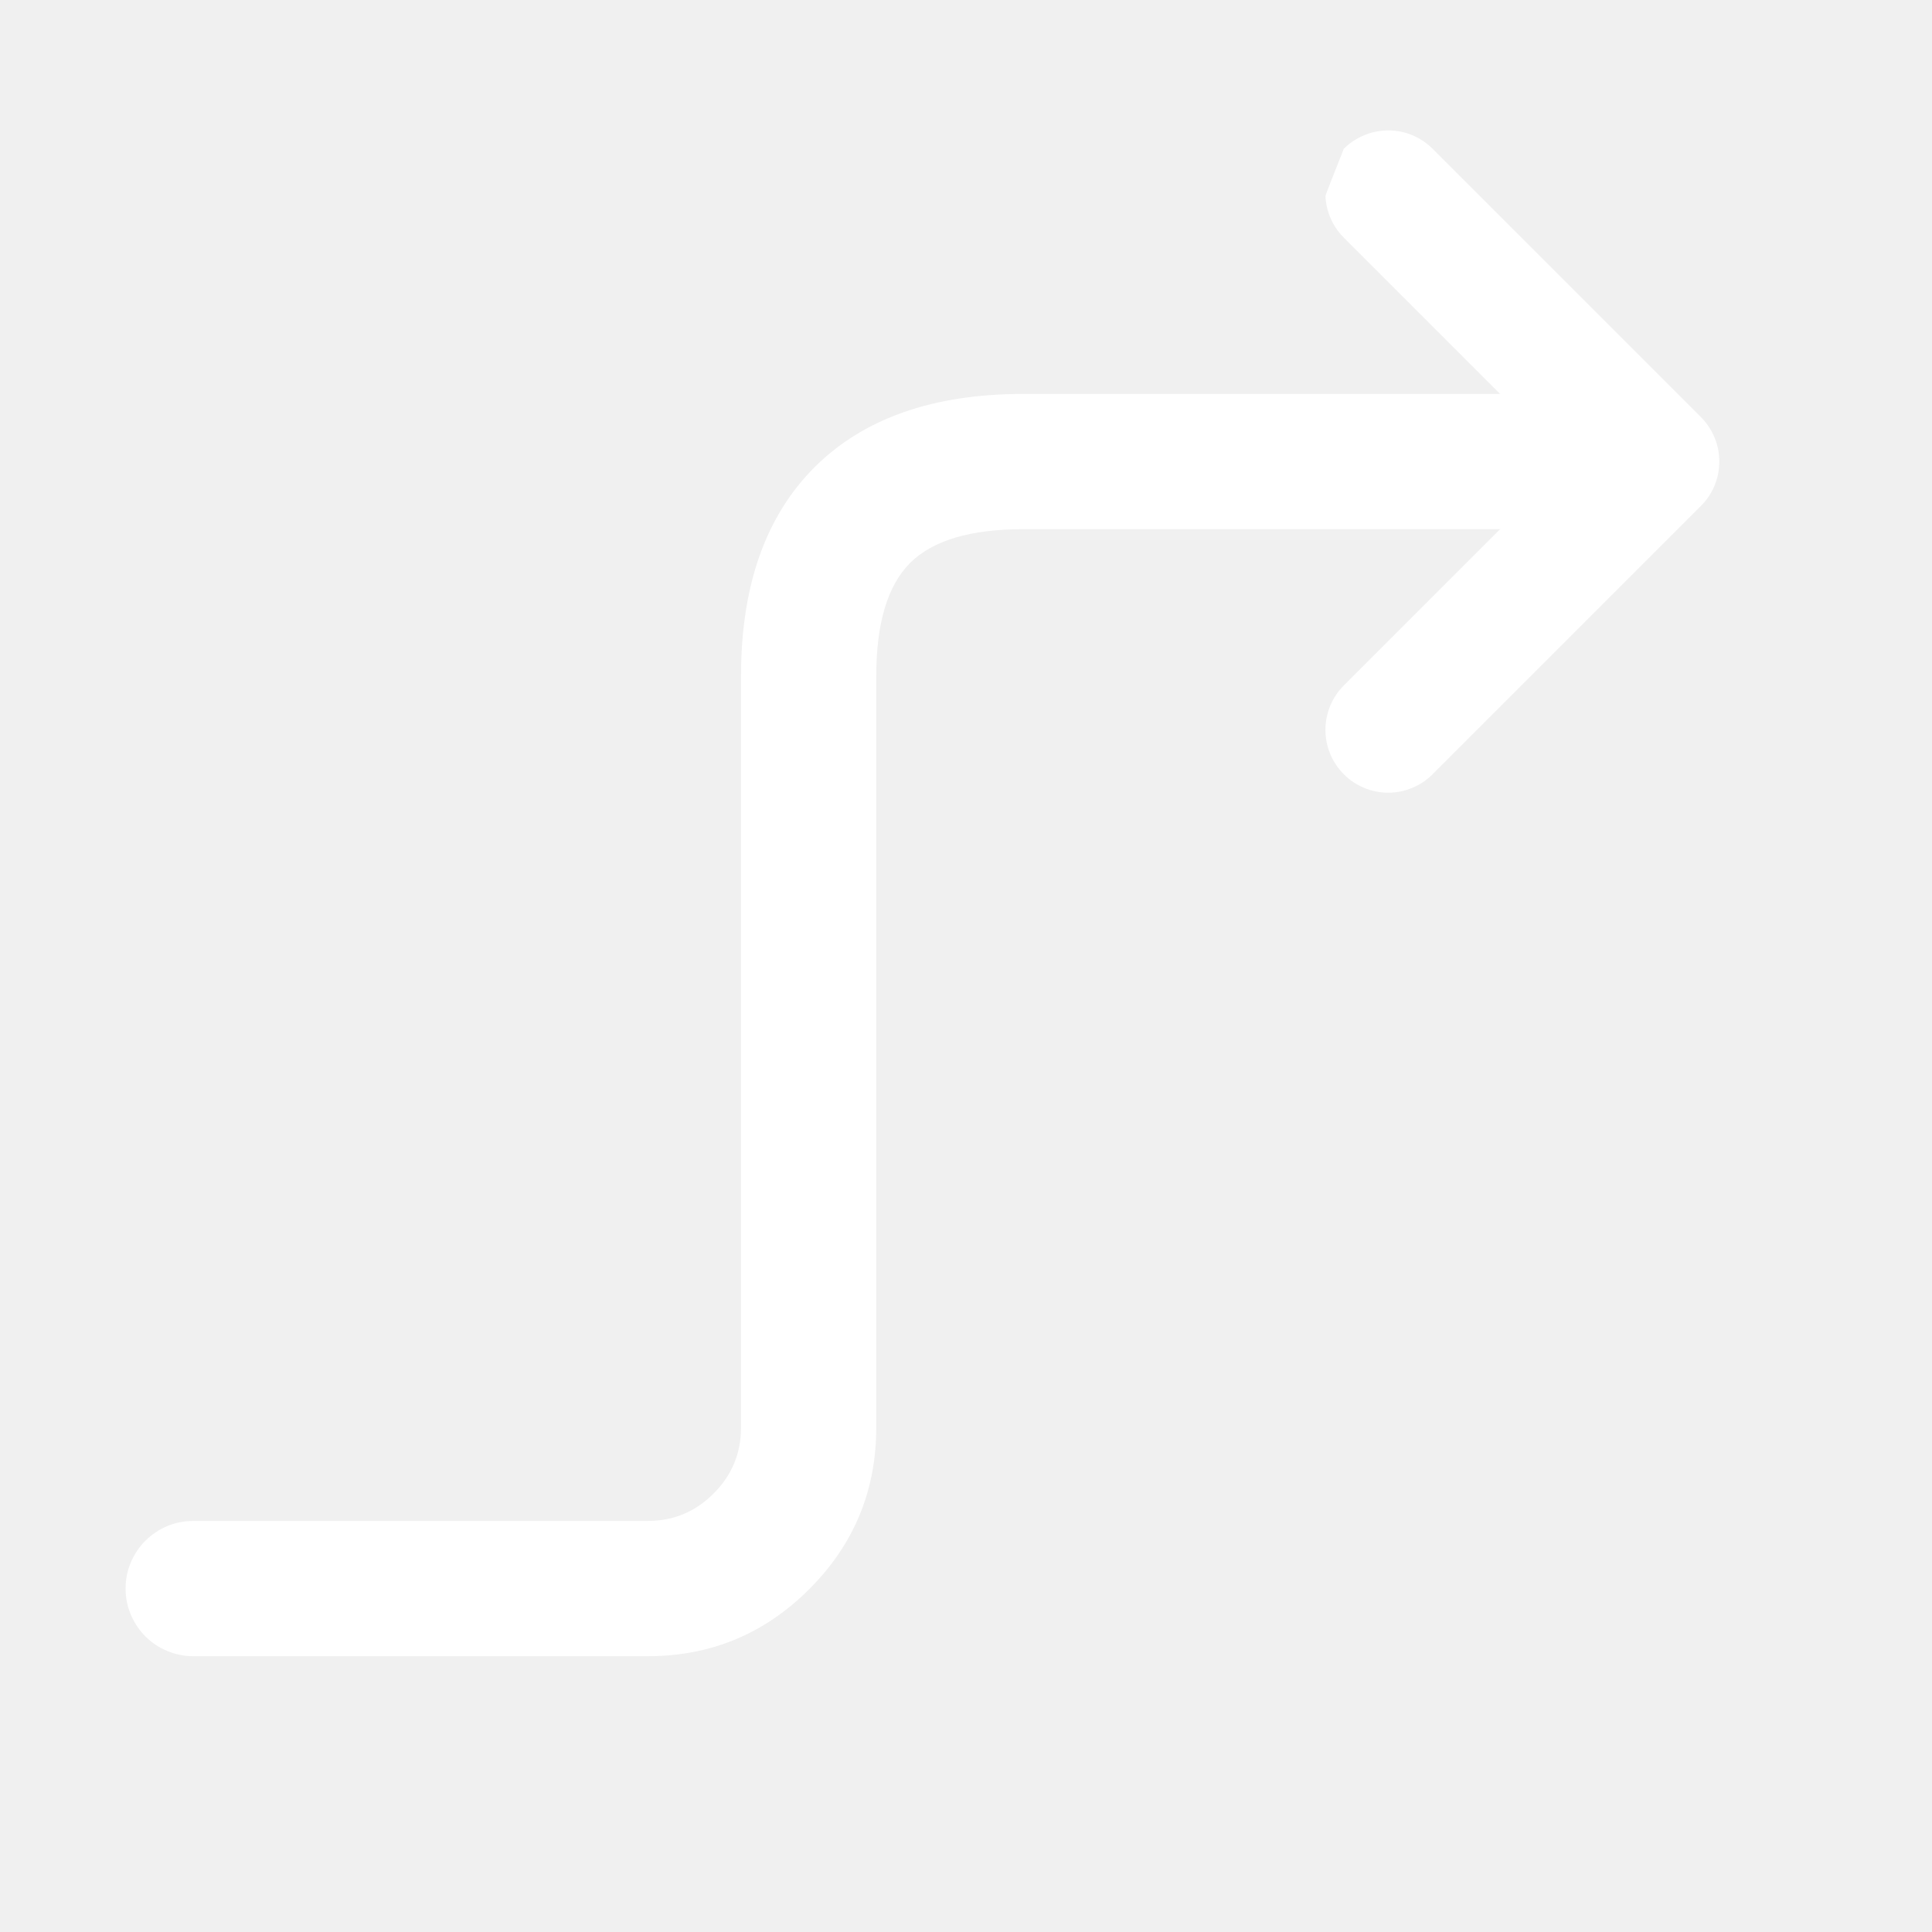
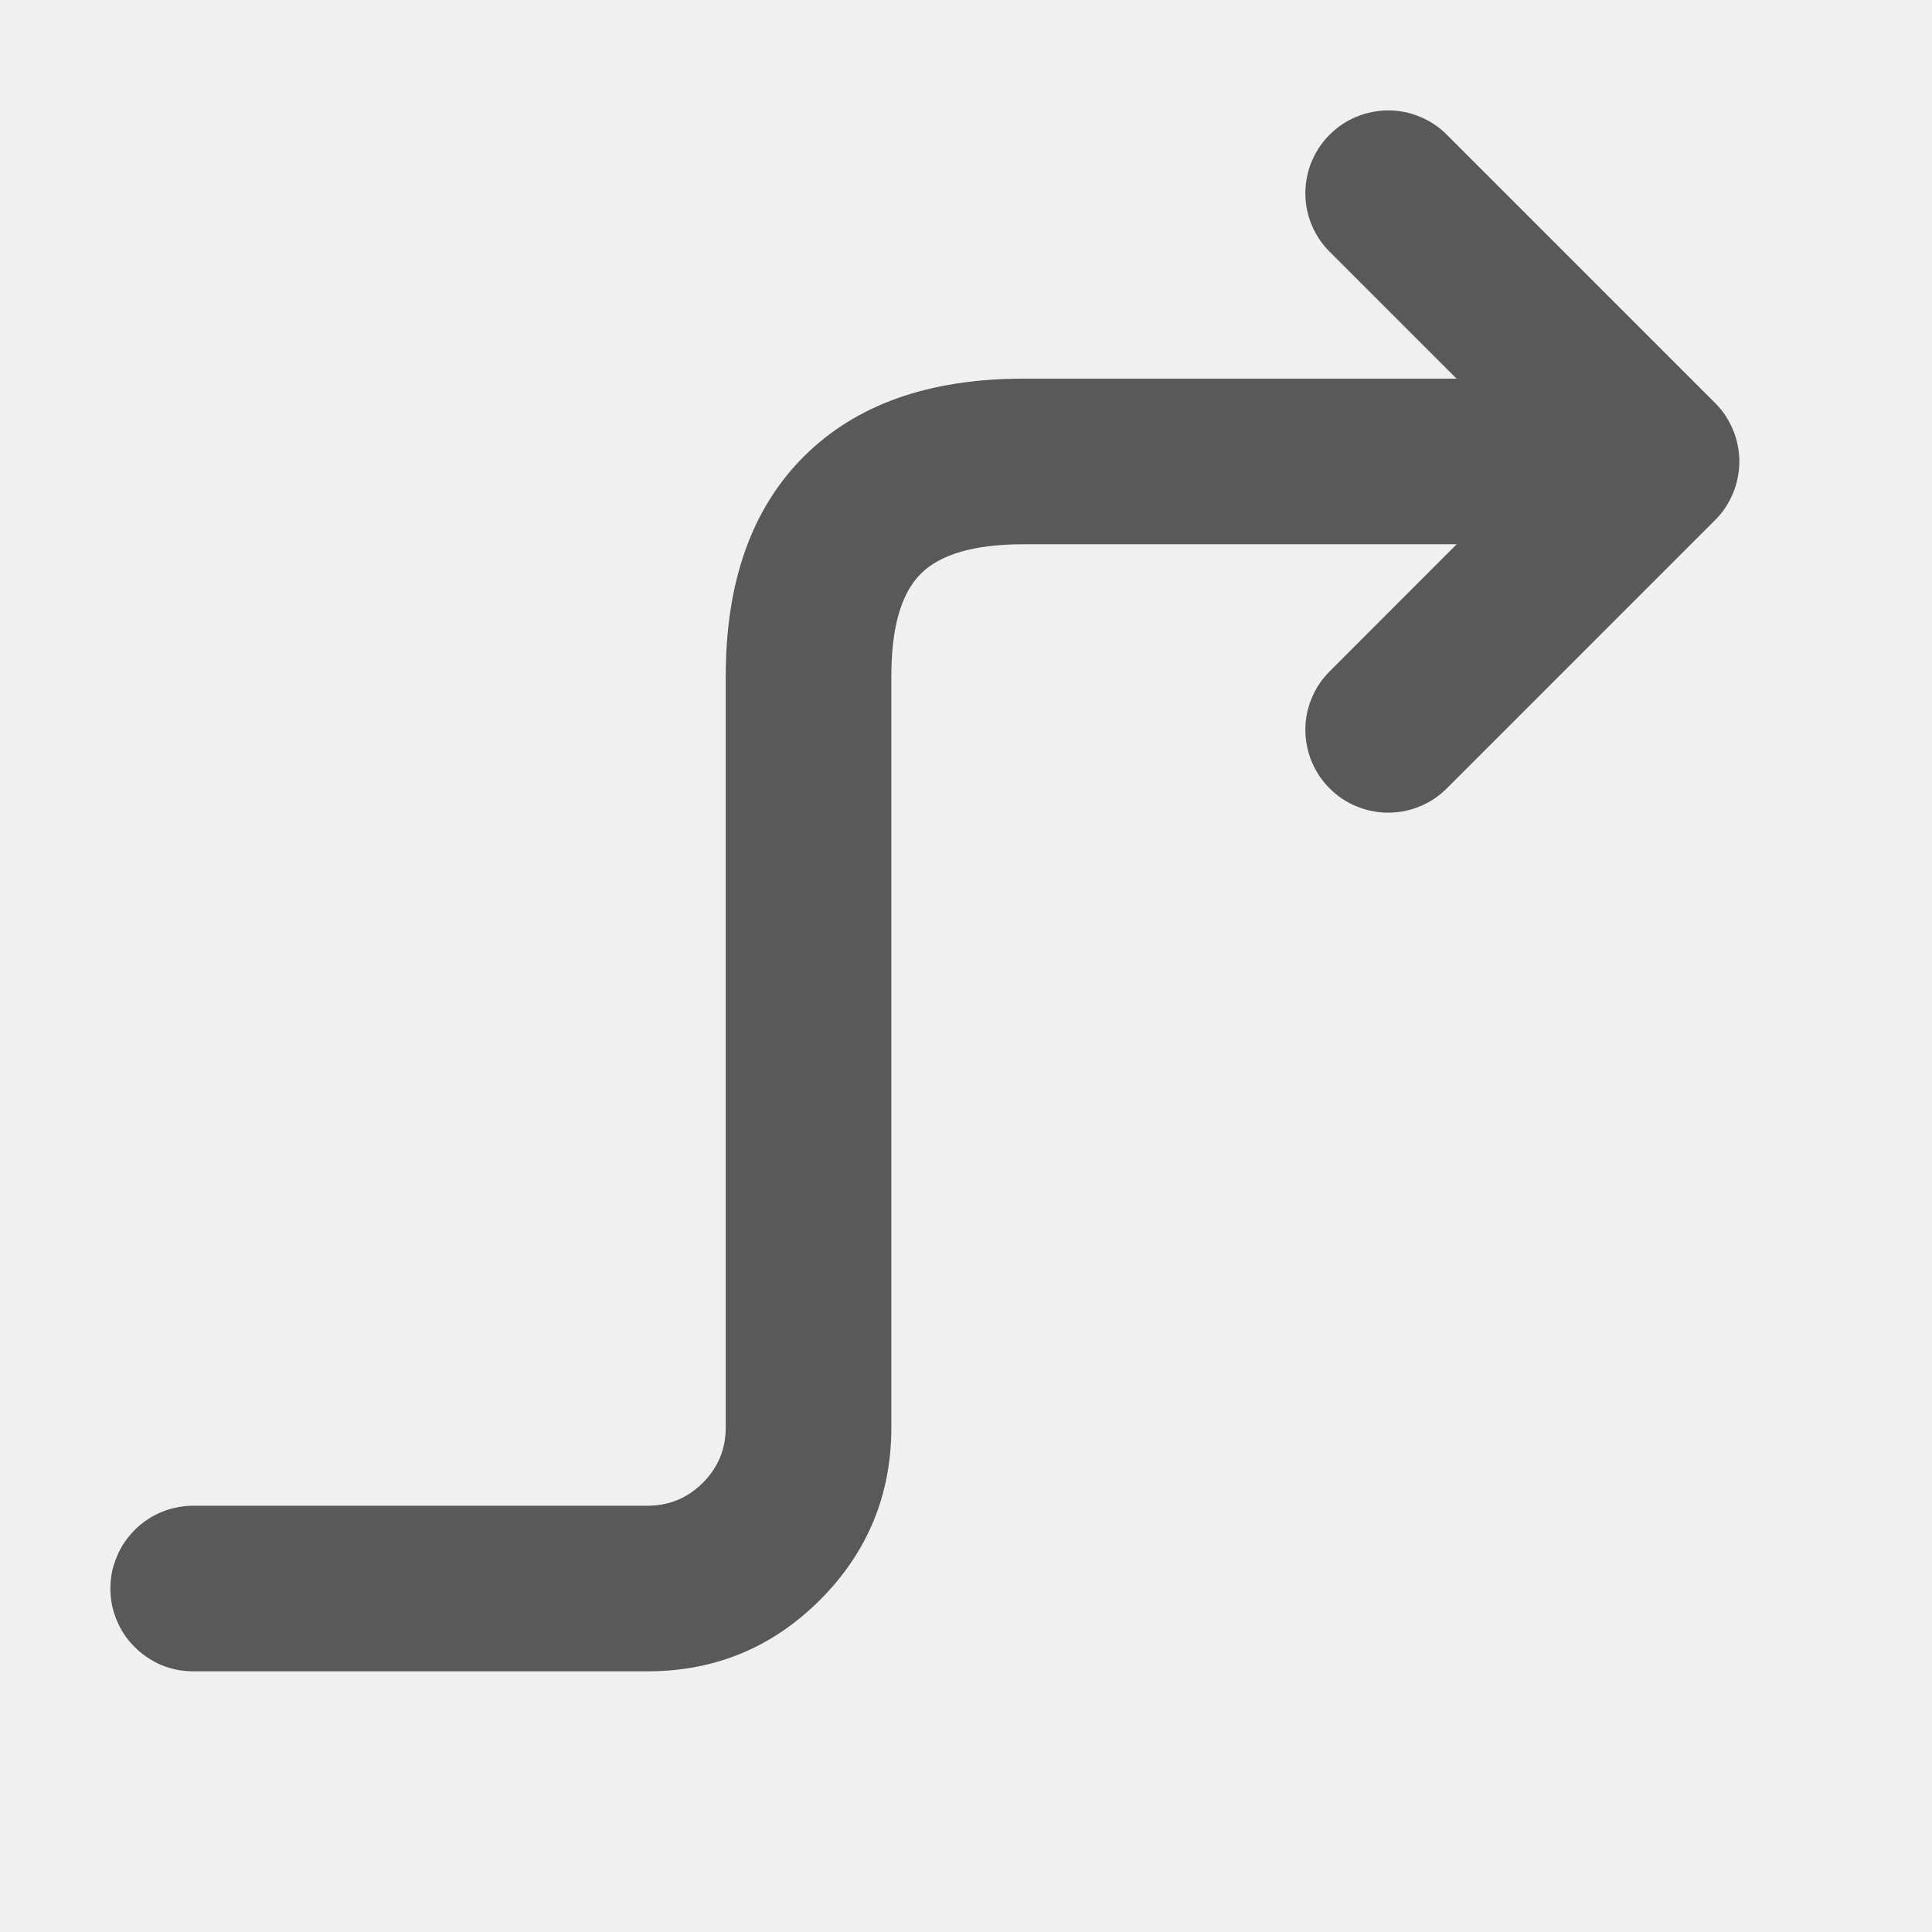
- <svg xmlns="http://www.w3.org/2000/svg" fill="none" version="1.1" width="20" height="20" viewBox="0 0 20 20">
+ <svg xmlns="http://www.w3.org/2000/svg" fill="none" version="1.1" width="14" height="14" viewBox="0 0 14 14">
  <defs>
-     <clipPath id="master_svg0_39_739">
-       <rect x="0" y="0" width="20" height="20" rx="0" />
+     <clipPath id="master_svg0_517_01223">
+       <rect x="0" y="0" width="14" height="14" rx="0" />
    </clipPath>
  </defs>
-   <g clip-path="url(#master_svg0_39_739)">
+   <g clip-path="url(#master_svg0_517_01223)">
    <g>
-       <path d="M10.593,5.478L16.593,5.478Q16.662,5.478,16.729,5.464Q16.797,5.451,16.86,5.425Q16.924,5.398,16.982,5.36Q17.039,5.322,17.087,5.273Q17.136,5.224,17.175,5.167Q17.213,5.109,17.239,5.046Q17.266,4.982,17.279,4.914Q17.293,4.847,17.293,4.778Q17.293,4.709,17.279,4.641Q17.266,4.574,17.239,4.51Q17.213,4.446,17.175,4.389Q17.136,4.332,17.087,4.283Q17.039,4.234,16.982,4.196Q16.924,4.158,16.86,4.131Q16.797,4.105,16.729,4.091Q16.662,4.078,16.593,4.078L10.593,4.078Q9.192,4.078,8.431,4.838Q7.671,5.599,7.671,7L7.671,14.778Q7.671,15.178,7.387,15.461Q7.104,15.745,6.704,15.745L2,15.745Q1.931,15.745,1.863,15.758Q1.796,15.771,1.732,15.798Q1.668,15.824,1.611,15.863Q1.554,15.901,1.505,15.95Q1.456,15.998,1.418,16.056Q1.38,16.113,1.353,16.177Q1.327,16.24,1.313,16.308Q1.3,16.376,1.3,16.445Q1.3,16.514,1.313,16.581Q1.327,16.649,1.353,16.712Q1.38,16.776,1.418,16.833Q1.456,16.891,1.505,16.94Q1.554,16.988,1.611,17.027Q1.668,17.065,1.732,17.091Q1.796,17.118,1.863,17.131Q1.931,17.145,2,17.145L6.704,17.145Q7.684,17.145,8.377,16.451Q9.071,15.758,9.071,14.778L9.071,7Q9.071,6.179,9.421,5.828Q9.772,5.478,10.593,5.478Z" fill-rule="evenodd" fill="#FFFFFF" fill-opacity="1" />
+       <path d="M7.415,3.944L11.615,3.944Q11.674,3.944,11.732,3.933Q11.79,3.921,11.844,3.899Q11.899,3.876,11.948,3.843Q11.997,3.811,12.039,3.769Q12.081,3.727,12.114,3.678Q12.146,3.629,12.169,3.574Q12.192,3.519,12.203,3.462Q12.215,3.404,12.215,3.344Q12.215,3.285,12.203,3.227Q12.192,3.169,12.169,3.115Q12.146,3.06,12.114,3.011Q12.081,2.962,12.039,2.92Q11.997,2.878,11.948,2.846Q11.899,2.813,11.844,2.79Q11.79,2.768,11.732,2.756Q11.674,2.744,11.615,2.744L7.415,2.744Q6.389,2.744,5.824,3.309Q5.259,3.874,5.259,4.9L5.259,10.344Q5.259,10.579,5.093,10.745Q4.927,10.911,4.692,10.911L1.4,10.911Q1.341,10.911,1.283,10.923Q1.225,10.934,1.17,10.957Q1.116,10.979,1.067,11.012Q1.017,11.045,0.976,11.087Q0.934,11.129,0.901,11.178Q0.868,11.227,0.846,11.282Q0.823,11.336,0.811,11.394Q0.8,11.452,0.8,11.511Q0.8,11.57,0.811,11.628Q0.823,11.686,0.846,11.741Q0.868,11.795,0.901,11.845Q0.934,11.894,0.976,11.935Q1.017,11.977,1.067,12.01Q1.116,12.043,1.17,12.066Q1.225,12.088,1.283,12.1Q1.341,12.111,1.4,12.111L4.692,12.111Q5.424,12.111,5.942,11.594Q6.459,11.076,6.459,10.344L6.459,4.9Q6.459,4.371,6.672,4.158Q6.886,3.944,7.415,3.944Z" fill-rule="evenodd" fill="#595959" fill-opacity="1" />
    </g>
    <g>
-       <path d="M14.83,1.54L14.83,1.54Q14.739,1.449,14.619,1.399Q14.5,1.35,14.371,1.35L14.371,1.35Q14.355,1.35,14.339,1.351Q14.218,1.357,14.108,1.406Q13.997,1.455,13.911,1.54Q13.721,2.016,13.721,2.031Q13.727,2.152,13.776,2.263Q13.825,2.374,13.911,2.46L13.911,2.46L16.229,4.778L13.911,7.096L13.911,7.096Q13.82,7.187,13.77,7.307Q13.721,7.426,13.721,7.556Q13.721,7.685,13.77,7.804Q13.82,7.924,13.911,8.015Q14.002,8.107,14.122,8.156Q14.241,8.206,14.371,8.206Q14.5,8.206,14.619,8.156Q14.739,8.107,14.83,8.015L14.83,8.015L17.608,5.237Q17.653,5.192,17.689,5.139Q17.724,5.086,17.749,5.027Q17.773,4.967,17.786,4.905Q17.798,4.842,17.798,4.778Q17.798,4.714,17.786,4.651Q17.773,4.588,17.749,4.529Q17.724,4.47,17.689,4.417Q17.653,4.363,17.608,4.318L14.83,1.54ZM13.721,2Q13.721,1.871,13.77,1.751Q13.82,1.632,13.911,1.54Q13.82,1.632,13.77,1.751Q13.721,1.871,13.721,2Z" fill-rule="evenodd" fill="#FFFFFF" fill-opacity="1" />
+       <path d="M10.484,0.976L12.428,2.92Q12.47,2.962,12.503,3.011Q12.535,3.06,12.558,3.115Q12.581,3.169,12.592,3.227Q12.604,3.285,12.604,3.344Q12.604,3.404,12.592,3.462Q12.581,3.519,12.558,3.574Q12.535,3.629,12.503,3.678Q12.47,3.727,12.428,3.769L10.484,5.713Q10.399,5.798,10.289,5.843Q10.179,5.889,10.059,5.889Q10,5.889,9.942,5.877Q9.884,5.866,9.83,5.843Q9.775,5.821,9.726,5.788Q9.677,5.755,9.635,5.713Q9.593,5.671,9.56,5.622Q9.528,5.573,9.505,5.519Q9.482,5.464,9.471,5.406Q9.459,5.348,9.459,5.289Q9.459,5.17,9.505,5.059Q9.551,4.949,9.635,4.865L11.155,3.344L9.635,1.824L9.635,1.824Q9.551,1.74,9.505,1.63Q9.459,1.519,9.459,1.4Q9.459,1.341,9.471,1.283Q9.482,1.225,9.505,1.17Q9.528,1.116,9.56,1.067Q9.593,1.018,9.635,0.976Q9.677,0.934,9.726,0.901Q9.775,0.868,9.83,0.846Q9.884,0.823,9.942,0.812Q10,0.8,10.059,0.8Q10.179,0.8,10.289,0.846Q10.399,0.891,10.484,0.976L10.484,0.976Z" fill-rule="evenodd" fill="#595959" fill-opacity="1" />
    </g>
  </g>
</svg>
